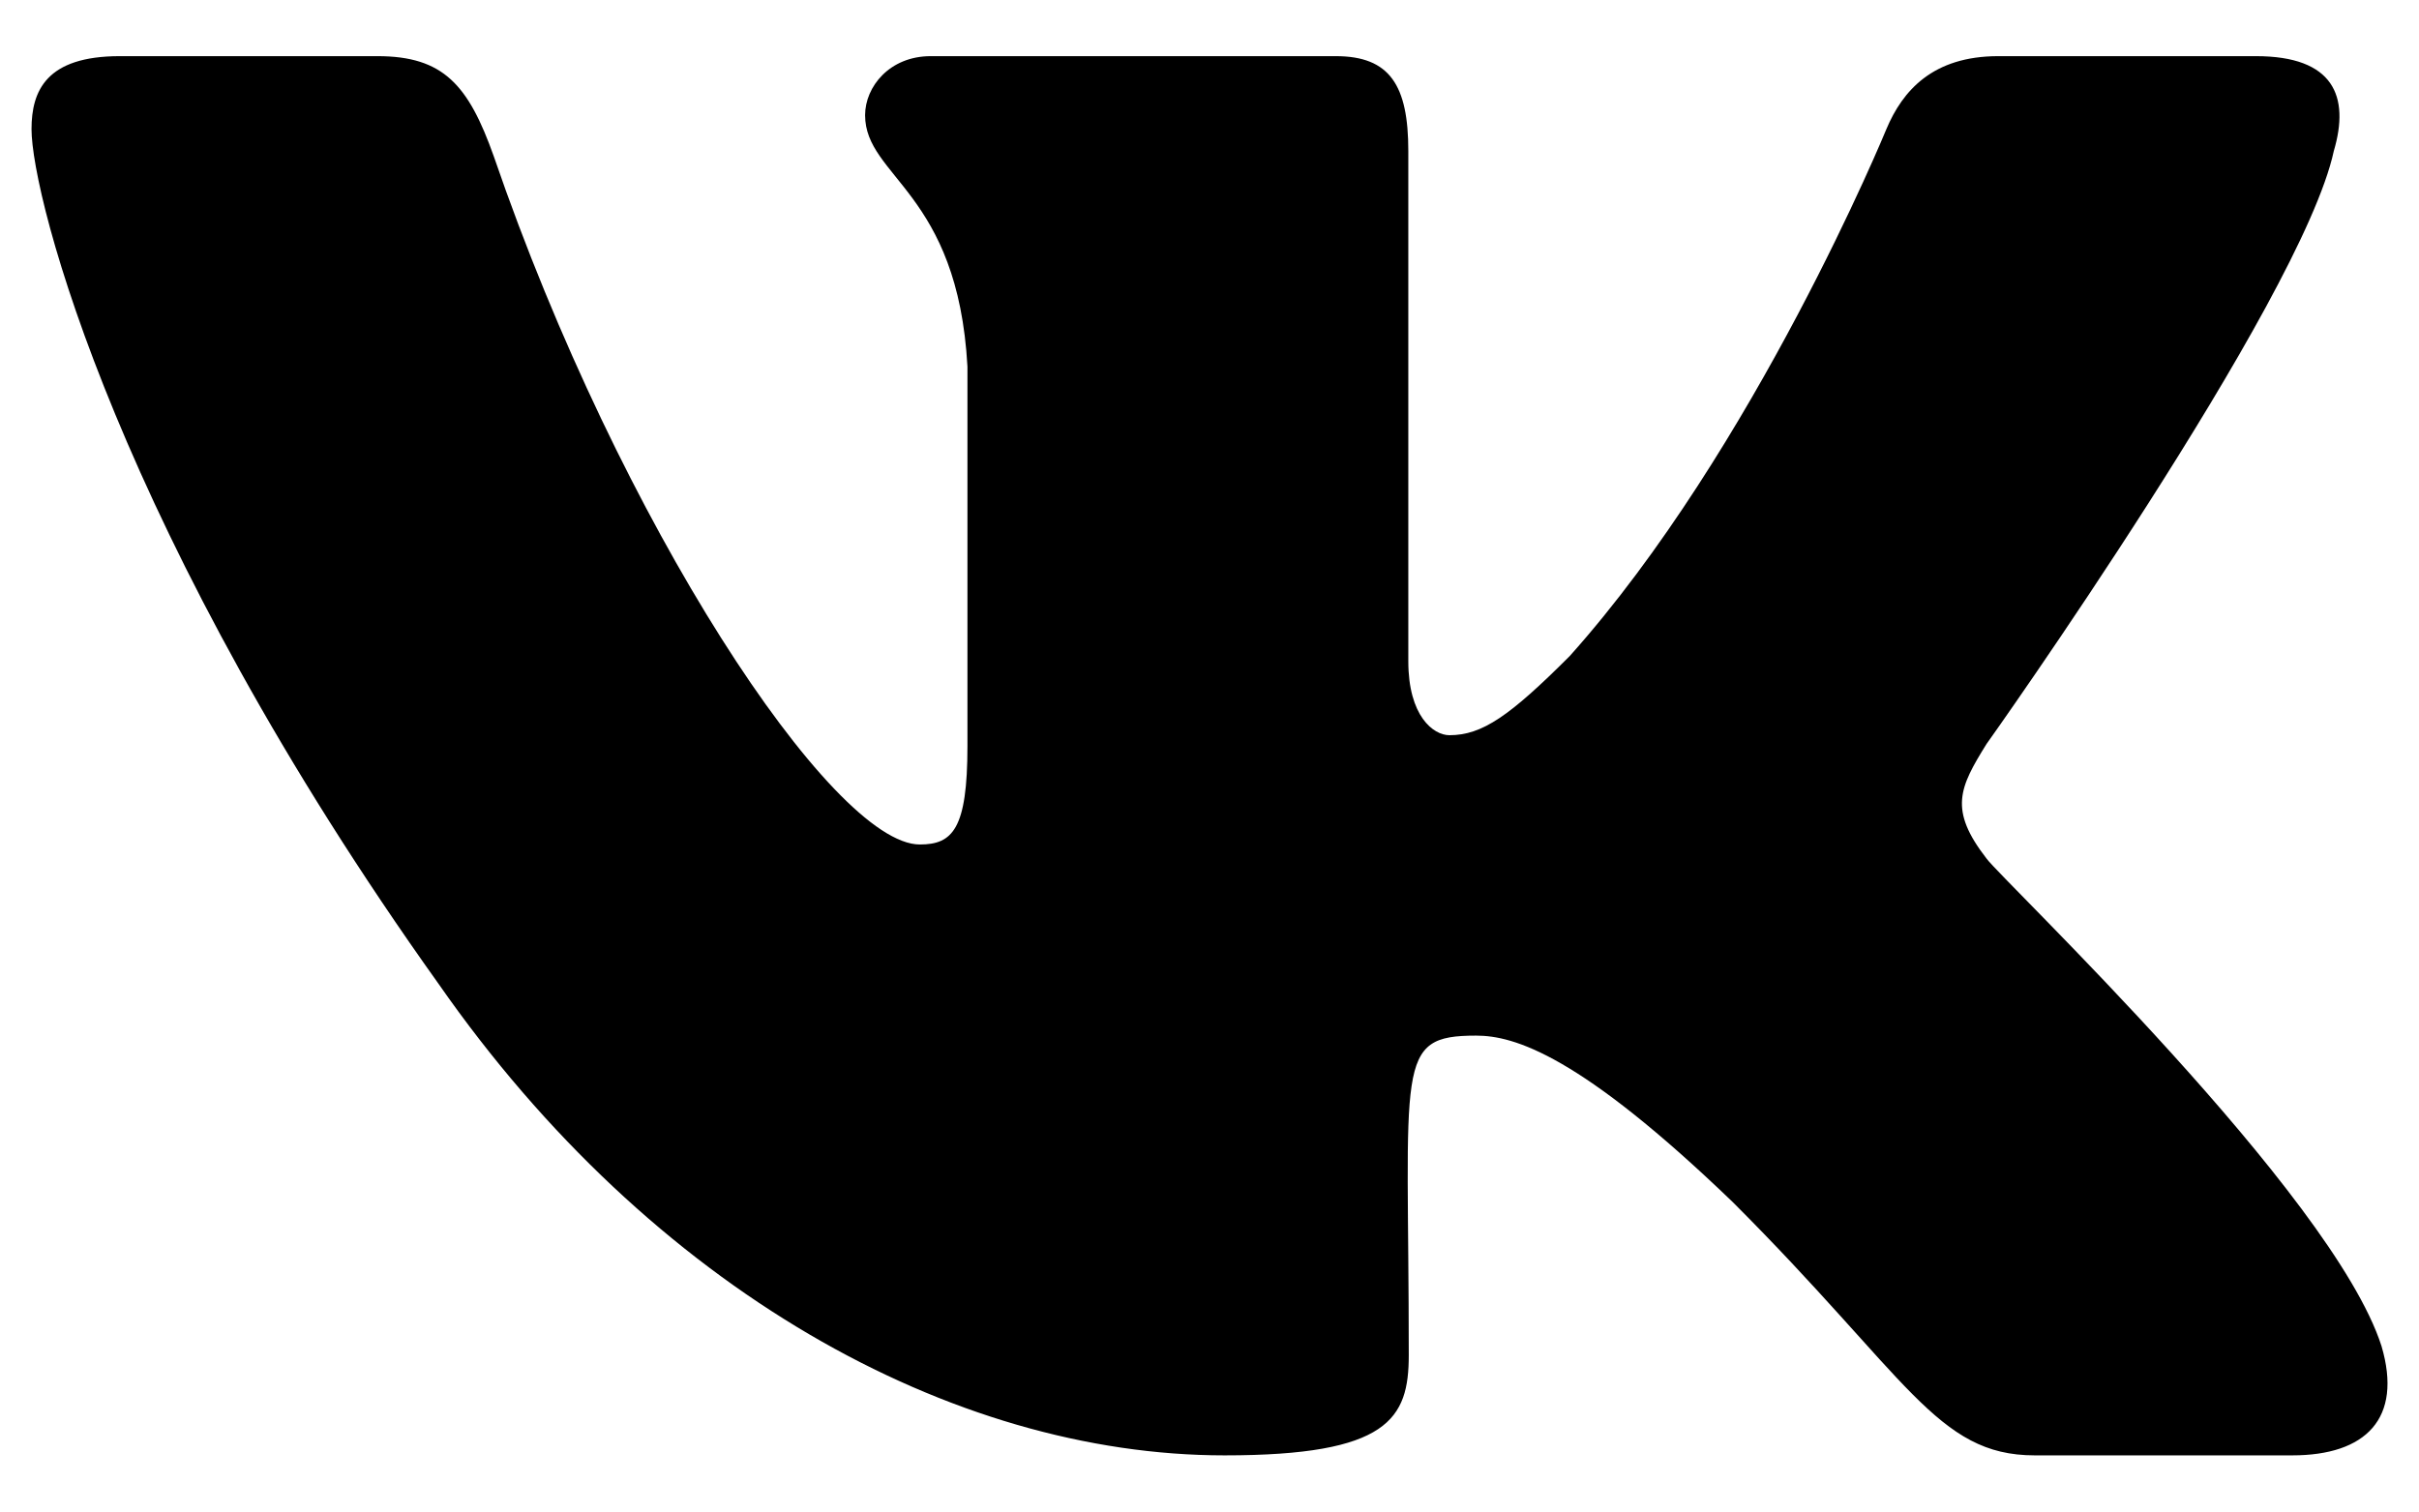
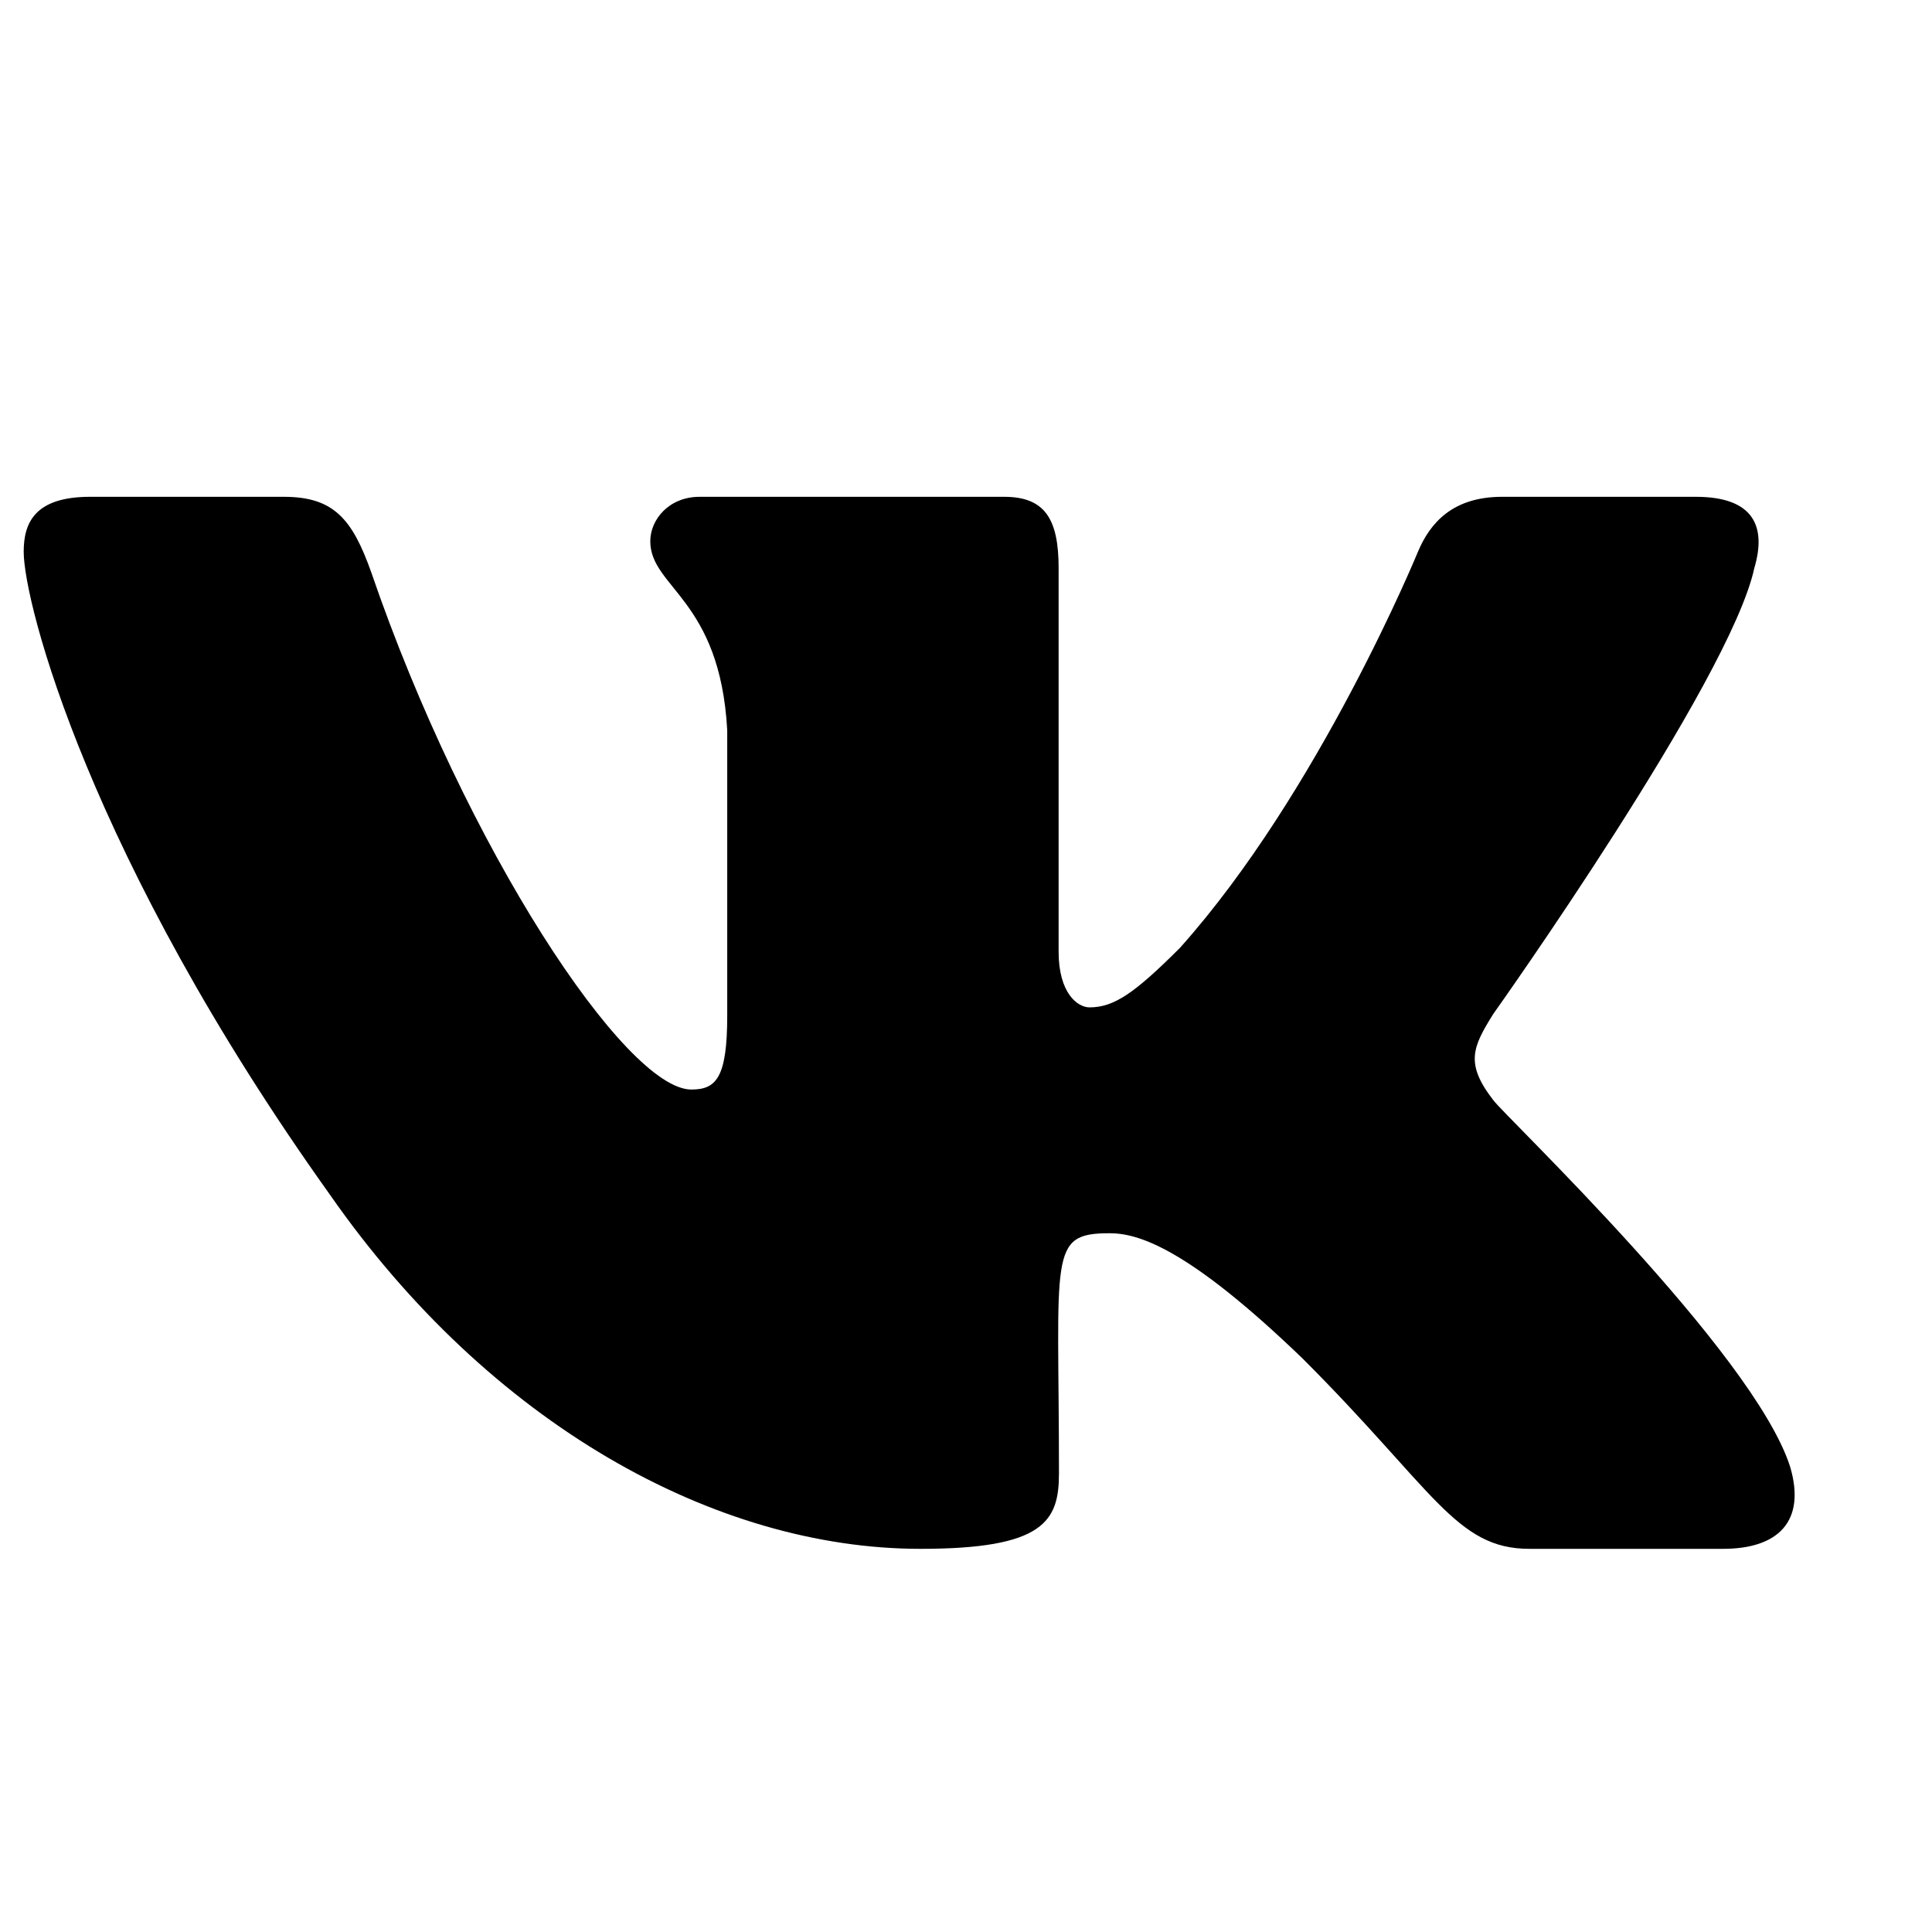
- <svg xmlns="http://www.w3.org/2000/svg" width="32" height="20" viewBox="0 0 32 20">
-   <path d="M30.873 1.998C31.087 1.275 30.873 0.743 29.843 0.743H26.435C25.567 0.743 25.168 1.2 24.954 1.709C24.954 1.709 23.218 5.938 20.765 8.681C19.973 9.473 19.608 9.728 19.174 9.728C18.96 9.728 18.63 9.473 18.63 8.75V1.998C18.63 1.13 18.387 0.743 17.67 0.743H12.312C11.768 0.743 11.444 1.148 11.444 1.524C11.444 2.345 12.671 2.536 12.798 4.851V9.873C12.798 10.972 12.601 11.174 12.168 11.174C11.01 11.174 8.199 6.928 6.532 2.068C6.197 1.125 5.867 0.743 4.993 0.743H1.585C0.613 0.743 0.417 1.2 0.417 1.709C0.417 2.611 1.574 7.095 5.803 13.02C8.621 17.064 12.59 19.257 16.2 19.257C18.37 19.257 18.636 18.771 18.636 17.932C18.636 14.067 18.439 13.703 19.527 13.703C20.03 13.703 20.898 13.957 22.923 15.907C25.238 18.221 25.619 19.257 26.916 19.257H30.323C31.295 19.257 31.787 18.771 31.504 17.811C30.856 15.791 26.476 11.637 26.279 11.36C25.776 10.712 25.92 10.422 26.279 9.844C26.285 9.838 30.445 3.983 30.873 1.998Z" />
+ <svg xmlns="http://www.w3.org/2000/svg" width="34" height="34" viewBox="0 0 34 34">
+   <path d="M30.873 9.998C31.087 9.275 30.873 8.743 29.843 8.743H26.435C25.567 8.743 25.168 9.2 24.954 9.709C24.954 9.709 23.218 13.938 20.765 16.681C19.972 17.473 19.608 17.728 19.174 17.728C18.96 17.728 18.63 17.473 18.63 16.75V9.998C18.63 9.13 18.387 8.743 17.67 8.743H12.312C11.768 8.743 11.444 9.148 11.444 9.524C11.444 10.345 12.671 10.536 12.798 12.851V17.873C12.798 18.972 12.601 19.174 12.167 19.174C11.01 19.174 8.198 14.928 6.532 10.068C6.197 9.125 5.867 8.743 4.993 8.743H1.585C0.613 8.743 0.417 9.2 0.417 9.709C0.417 10.611 1.574 15.095 5.803 21.02C8.621 25.064 12.59 27.257 16.2 27.257C18.37 27.257 18.636 26.771 18.636 25.932C18.636 22.067 18.439 21.703 19.527 21.703C20.03 21.703 20.898 21.957 22.923 23.907C25.238 26.221 25.619 27.257 26.915 27.257H30.323C31.295 27.257 31.787 26.771 31.503 25.811C30.855 23.791 26.476 19.637 26.279 19.36C25.776 18.712 25.92 18.422 26.279 17.844C26.285 17.838 30.445 11.983 30.873 9.998Z" />
</svg>
